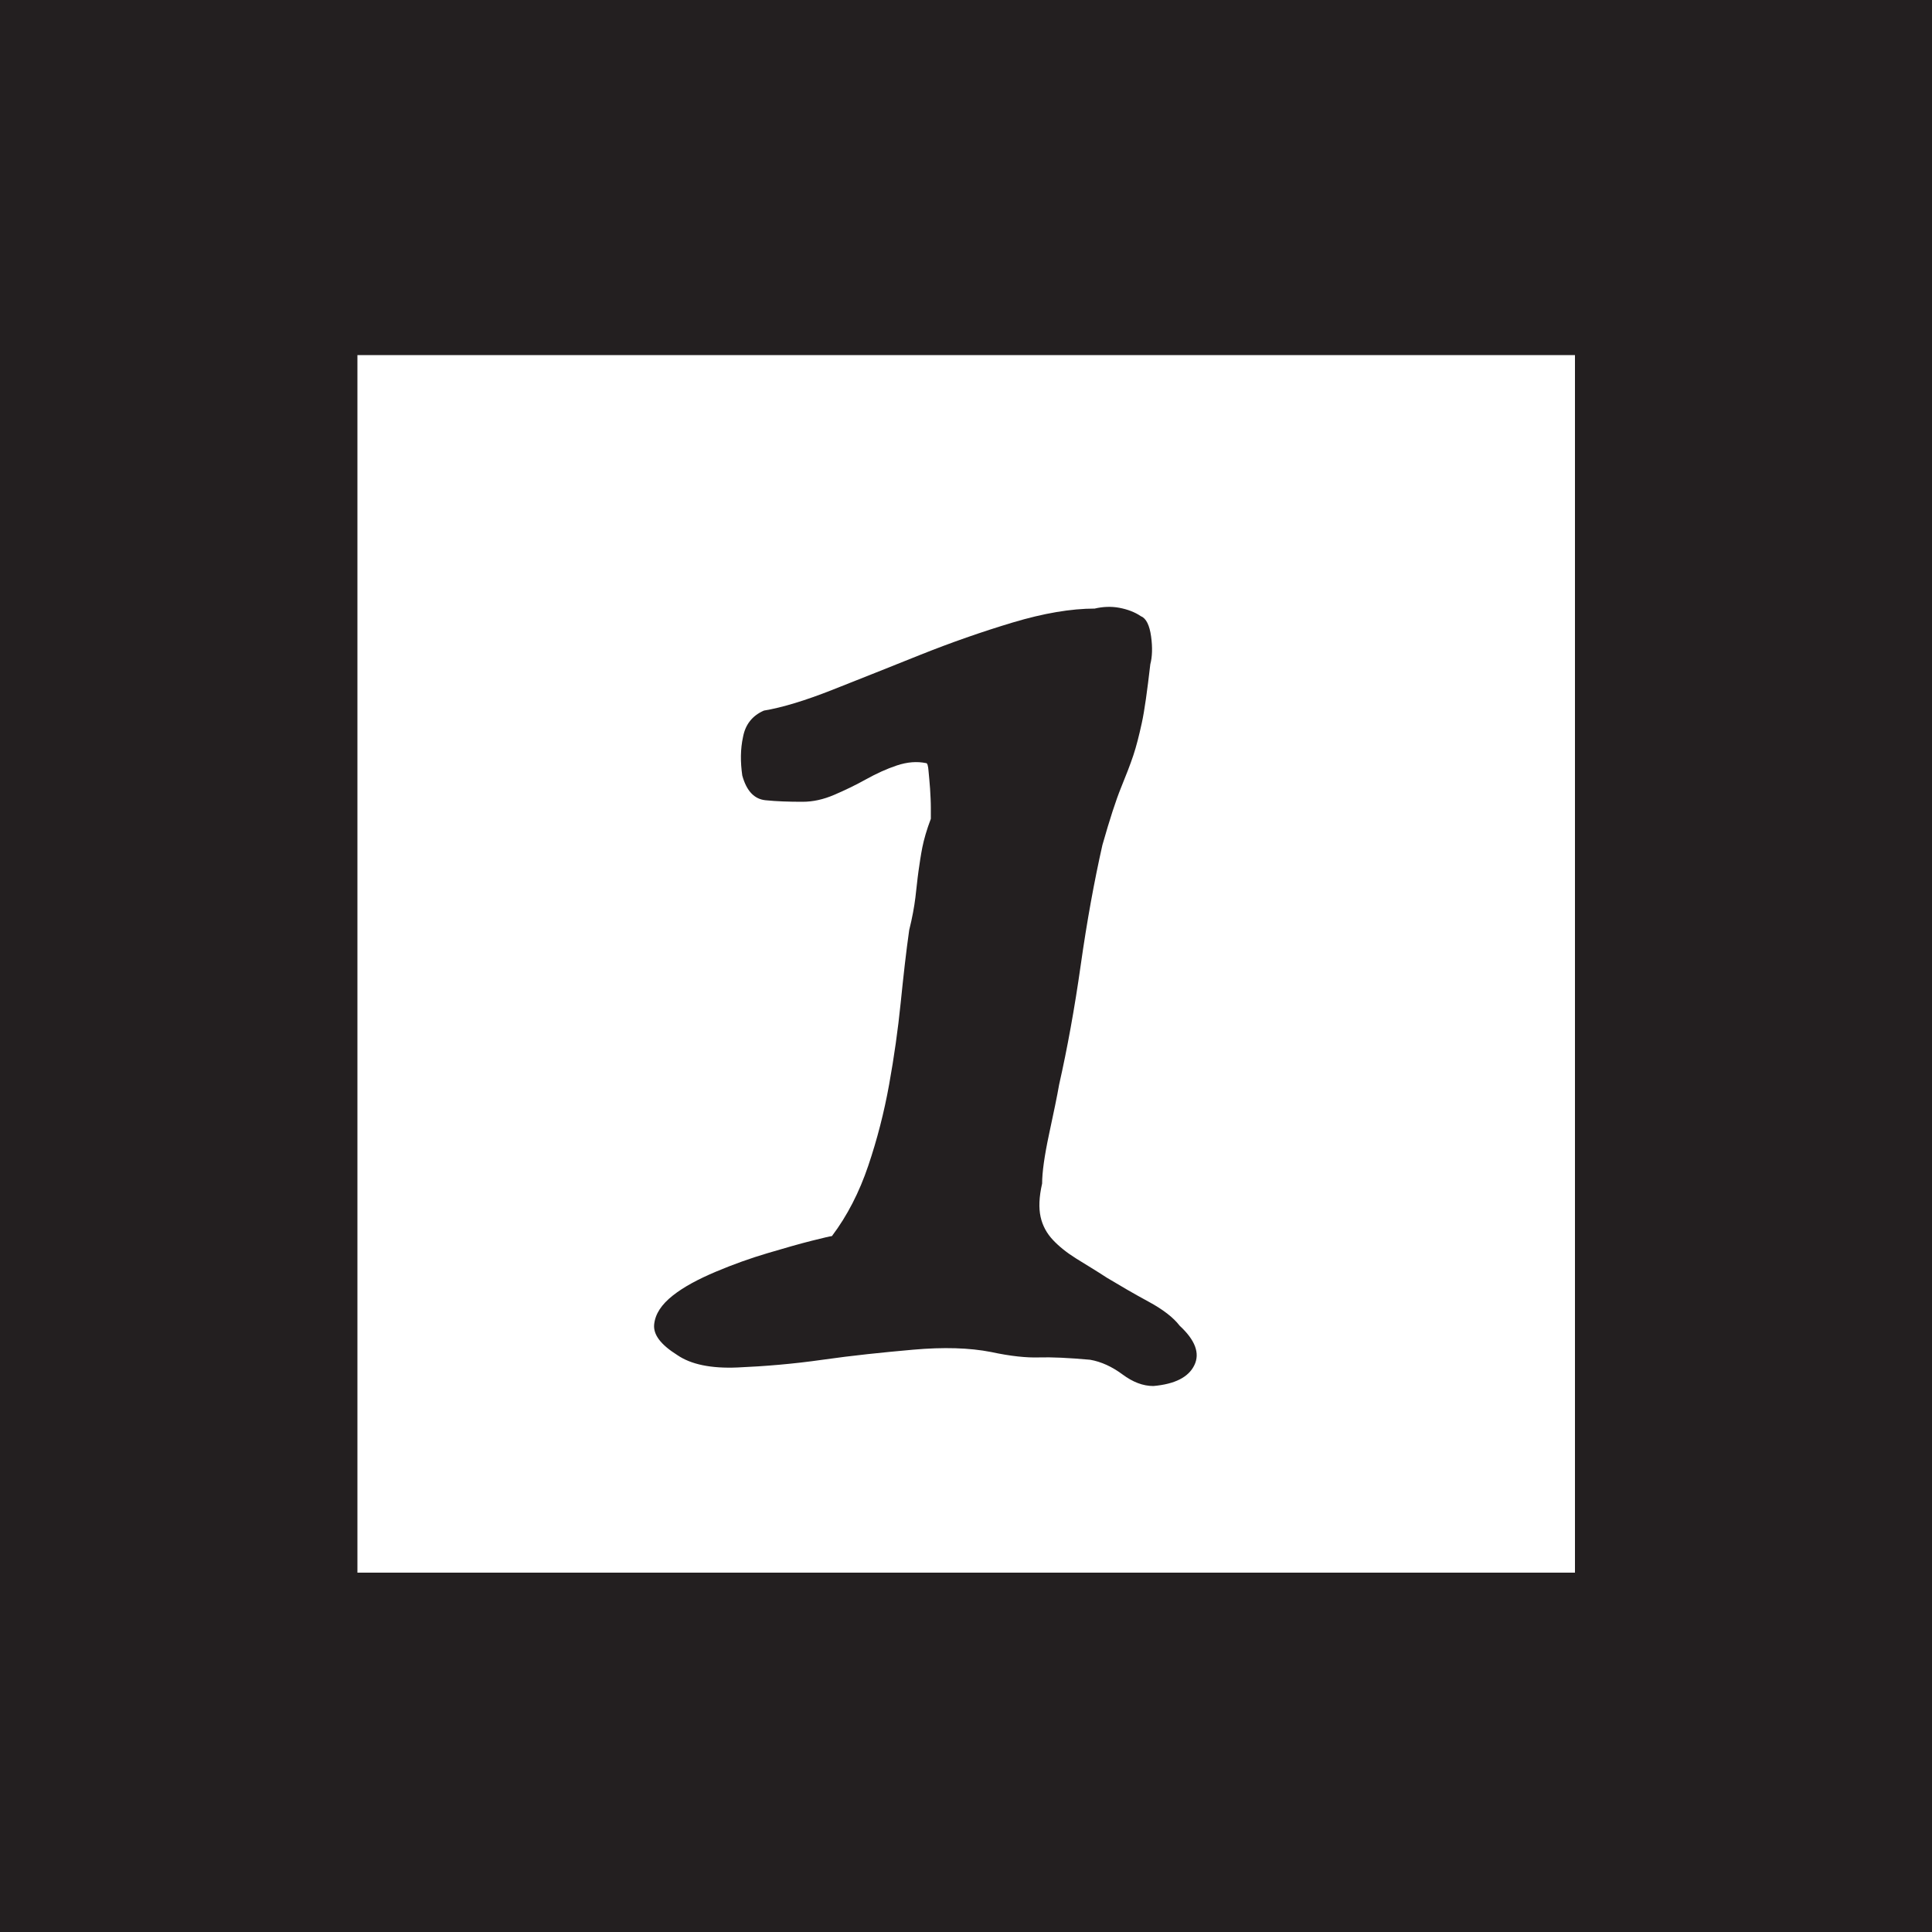
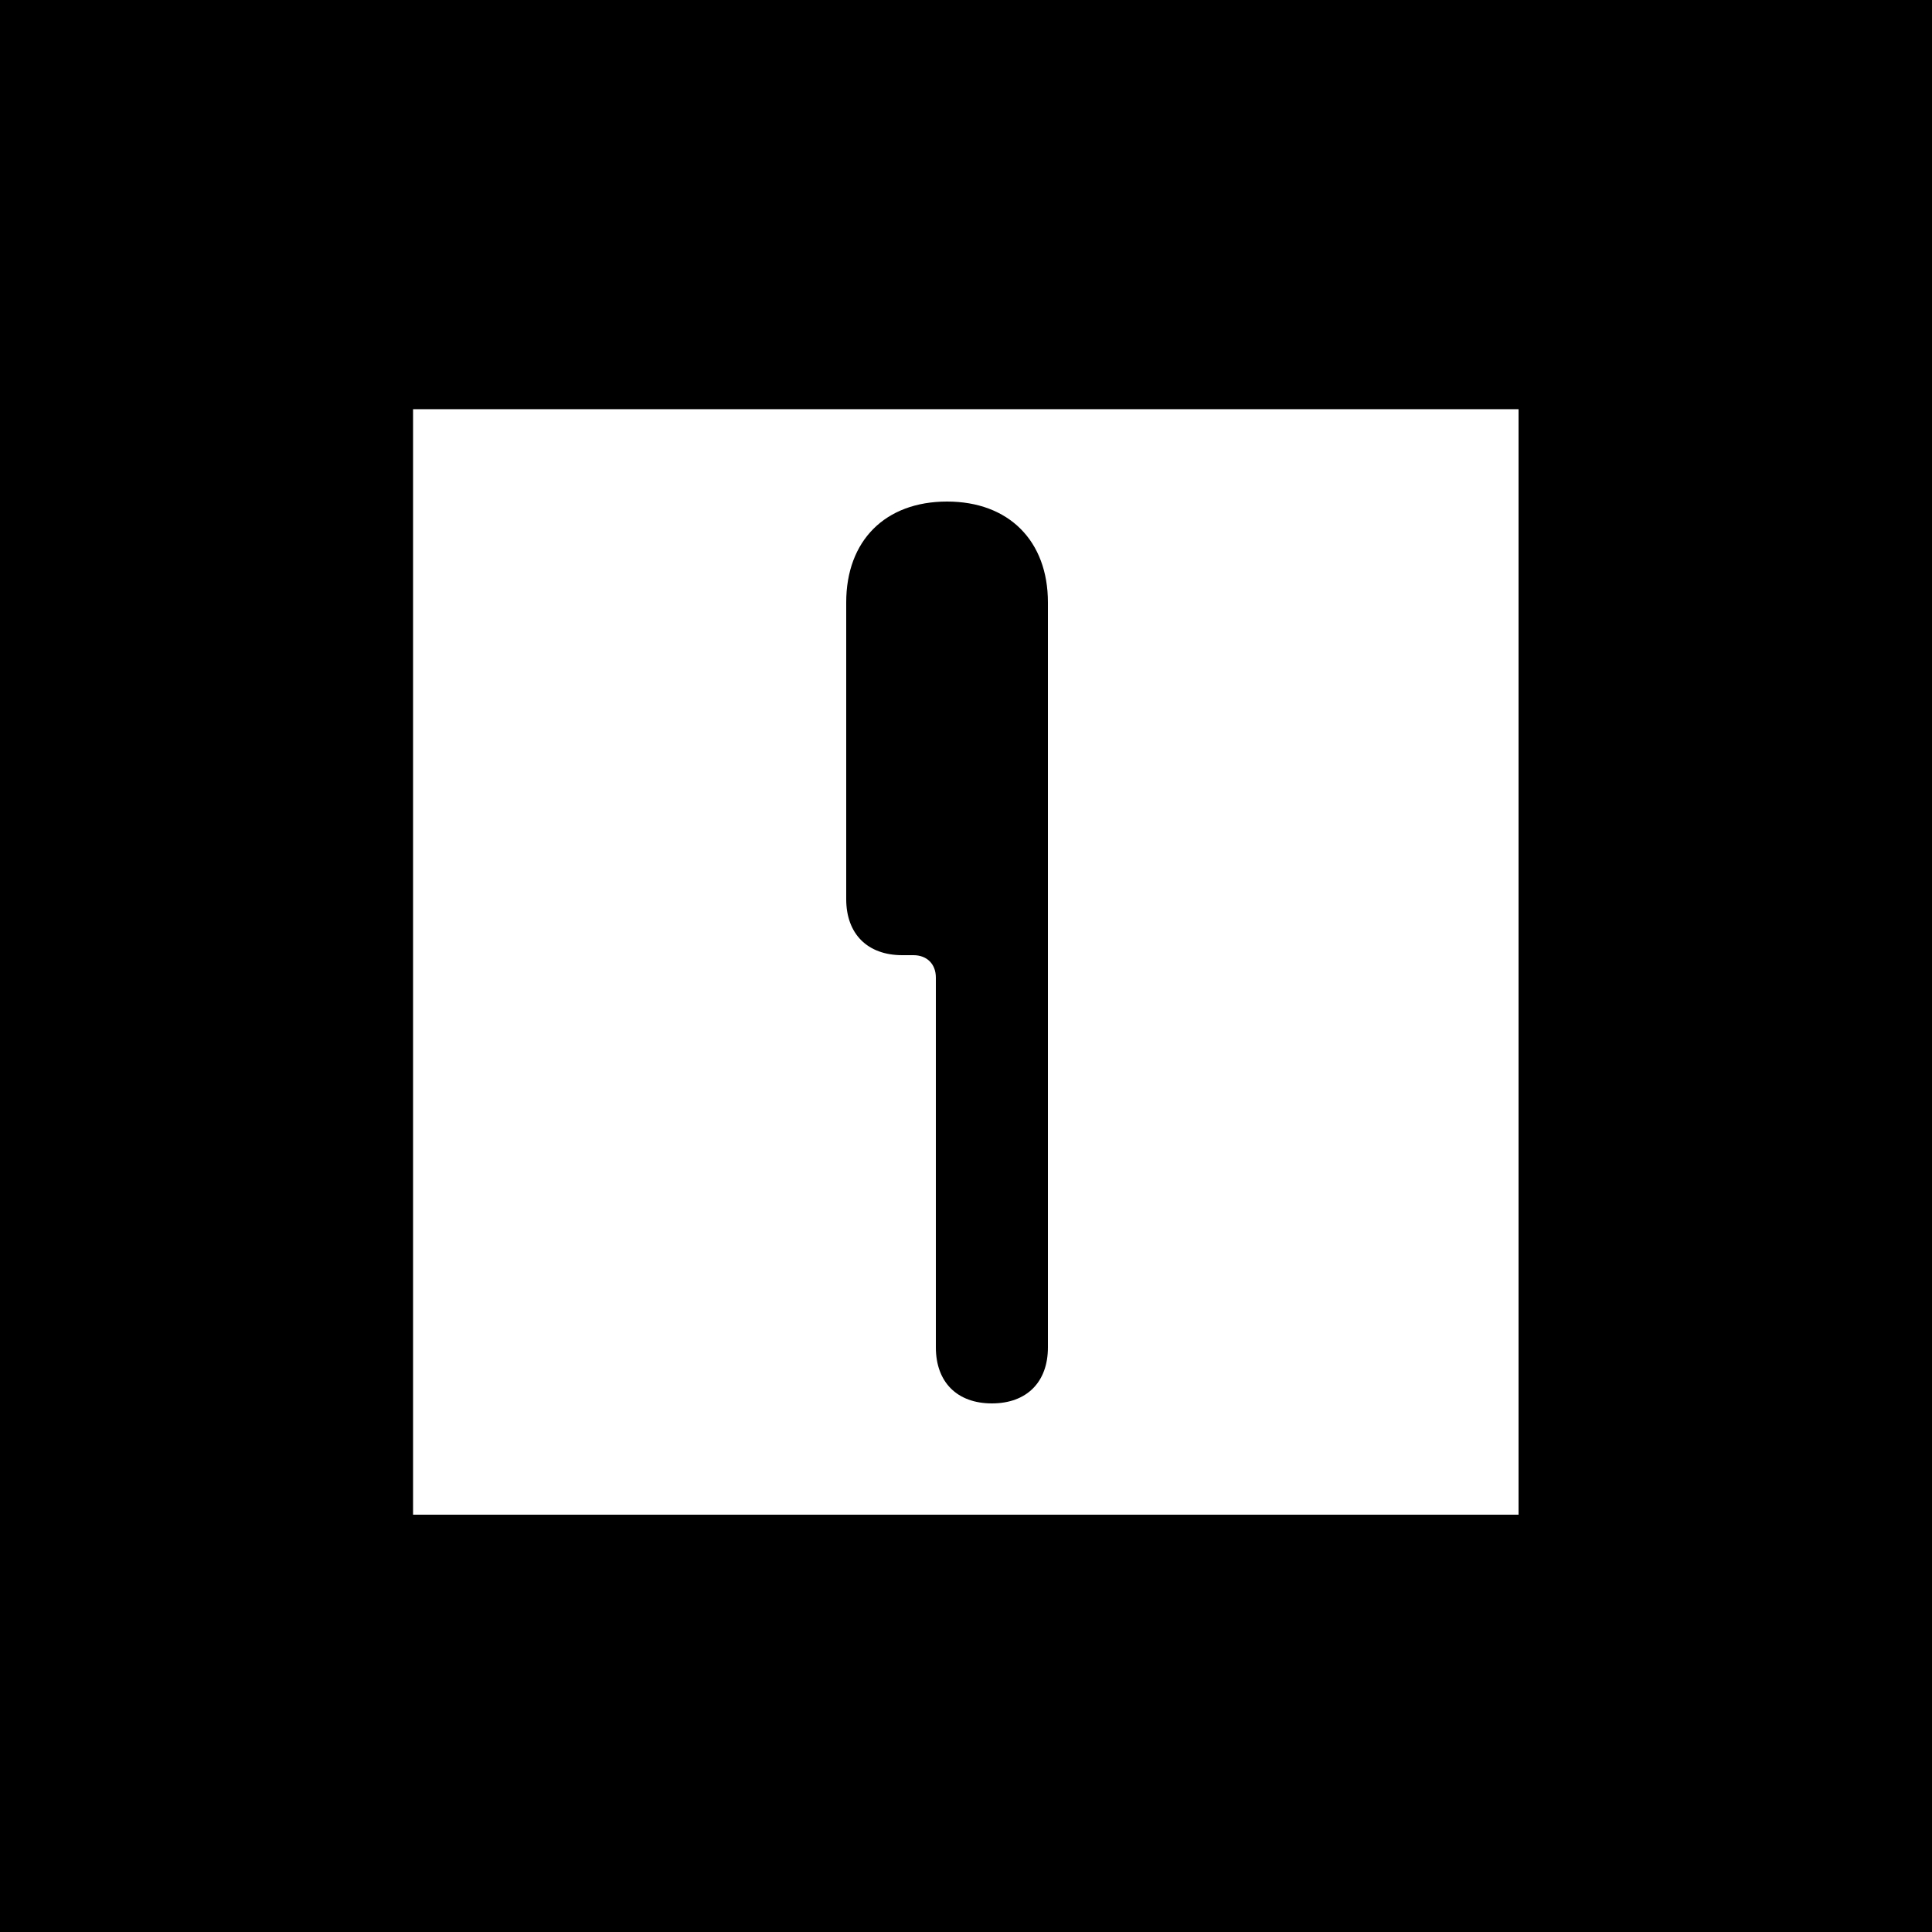
- <svg xmlns="http://www.w3.org/2000/svg" version="1.1" x="0px" y="0px" viewBox="0 0 500 500" style="enable-background:new 0 0 500 500;" xml:space="preserve">
-   <style type="text/css">
- 	.st0{fill:#231F20;}
- 	.st1{fill:#FFFFFF;}
- 	.st2{fill:#231F20;stroke:#FFFFFF;stroke-width:8;stroke-miterlimit:10;}
- 	.st3{fill:url(#SVGID_1_);}
- 	.st4{fill:url(#SVGID_2_);}
- 	.st5{fill:#E48F2E;}
- </style>
-   <g id="Layer_1">
-     <rect x="-22.2" y="-20.3" class="st0" width="544.4" height="540.6" />
-     <rect x="92.5" y="91.9" class="st1" width="315.1" height="315.1" />
-     <g>
-       <path class="st0" d="M197.7,183.9c4.8-0.8,10.7-2.6,17.8-5.4c7.1-2.8,14.6-5.8,22.6-9s16-6,24-8.4c8-2.4,15.1-3.6,21.2-3.6    c2.1-0.5,4.3-0.6,6.4-0.2c2.1,0.4,4,1.1,5.6,2.2c1.3,0.5,2.2,2.3,2.6,5.2c0.4,2.9,0.3,5.3-0.2,7.2c-0.8,6.9-1.5,12-2.2,15.2    c-0.7,3.2-1.4,6-2.2,8.4c-0.8,2.4-1.9,5.2-3.2,8.4c-1.3,3.2-2.9,8.1-4.8,14.8c-2.1,9.3-4,19.7-5.6,31c-1.6,11.3-3.5,21.7-5.6,31    c-0.5,2.9-1.4,7.2-2.6,12.8c-1.2,5.6-1.8,9.9-1.8,12.8c-0.8,3.5-0.9,6.3-0.4,8.6c0.5,2.3,1.6,4.3,3.2,6c1.6,1.7,3.6,3.3,6,4.8    c2.4,1.5,5.1,3.1,8,5c3.5,2.1,7.1,4.2,10.8,6.2c3.7,2,6.4,4.1,8,6.2c4,3.7,5.3,7.1,3.8,10.2c-1.5,3.1-5,4.9-10.6,5.4    c-2.7,0-5.3-1-8-3c-2.7-2-5.5-3.3-8.4-3.8c-5.6-0.5-10-0.7-13.2-0.6c-3.2,0.1-7.3-0.3-12.4-1.4c-5.6-1.1-12.3-1.3-20.2-0.6    c-7.9,0.7-15.7,1.5-23.4,2.6c-7.7,1.1-15.1,1.7-22,2c-6.9,0.3-12.1-0.8-15.6-3.2c-4.3-2.7-6.3-5.3-6-8c0.3-2.7,1.9-5.1,4.8-7.4    c2.9-2.3,6.7-4.3,11.2-6.2c4.5-1.9,9-3.5,13.4-4.8c4.4-1.3,8.2-2.4,11.4-3.2c3.2-0.8,4.9-1.2,5.2-1.2c4-5.3,7.1-11.4,9.4-18.2    c2.3-6.8,4.1-13.8,5.4-21c1.3-7.2,2.3-14.3,3-21.2c0.7-6.9,1.4-13.2,2.2-18.8c0.8-3.2,1.3-6,1.6-8.4c0.3-2.4,0.5-4.7,0.8-6.8    c0.3-2.1,0.6-4.2,1-6.2s1.1-4.5,2.2-7.4c0-0.3,0-1.2,0-2.8c0-1.6-0.1-3.3-0.2-5c-0.1-1.7-0.3-3.3-0.4-4.6c-0.1-1.3-0.3-2-0.6-2    c-2.4-0.5-4.9-0.3-7.6,0.6c-2.7,0.9-5.3,2.1-8,3.6c-2.7,1.5-5.4,2.8-8.2,4c-2.8,1.2-5.5,1.8-8.2,1.8c-3.5,0-6.7-0.1-9.6-0.4    c-2.9-0.3-4.9-2.4-6-6.4c-0.5-3.5-0.5-6.8,0.2-10C192.9,187.5,194.7,185.2,197.7,183.9z" />
-     </g>
-   </g>
-   <g id="Layer_2">
- </g>
-   <g id="Layer_3">
- </g>
+ <svg xmlns="http://www.w3.org/2000/svg" viewBox="0 0 500 500" style="enable-background:new 0 0 500 500" xml:space="preserve">
+   <path style="fill:#edc4dd" d="M0 2.8h500v496.5H0z" />
+   <path d="M-34.3-31.3h568.7v564.7H-34.3z" />
+   <path style="fill:#fff" d="M106.9 105.9H393V392H106.9z" />
+   <path style="fill:none" d="M-3.9 113.9h498v303h-498z" />
+   <path d="M271.2 155.9v192.8c0 9-5.5 14.5-14.5 14.5s-14.5-5.5-14.5-14.5V253c0-3.5-2.3-5.8-5.8-5.8h-2.9c-9 0-14.5-5.5-14.5-14.5v-76.8c0-16 10.1-26.1 26.1-26.1s26.1 10.2 26.1 26.1z" style="enable-background:new" />
</svg>
